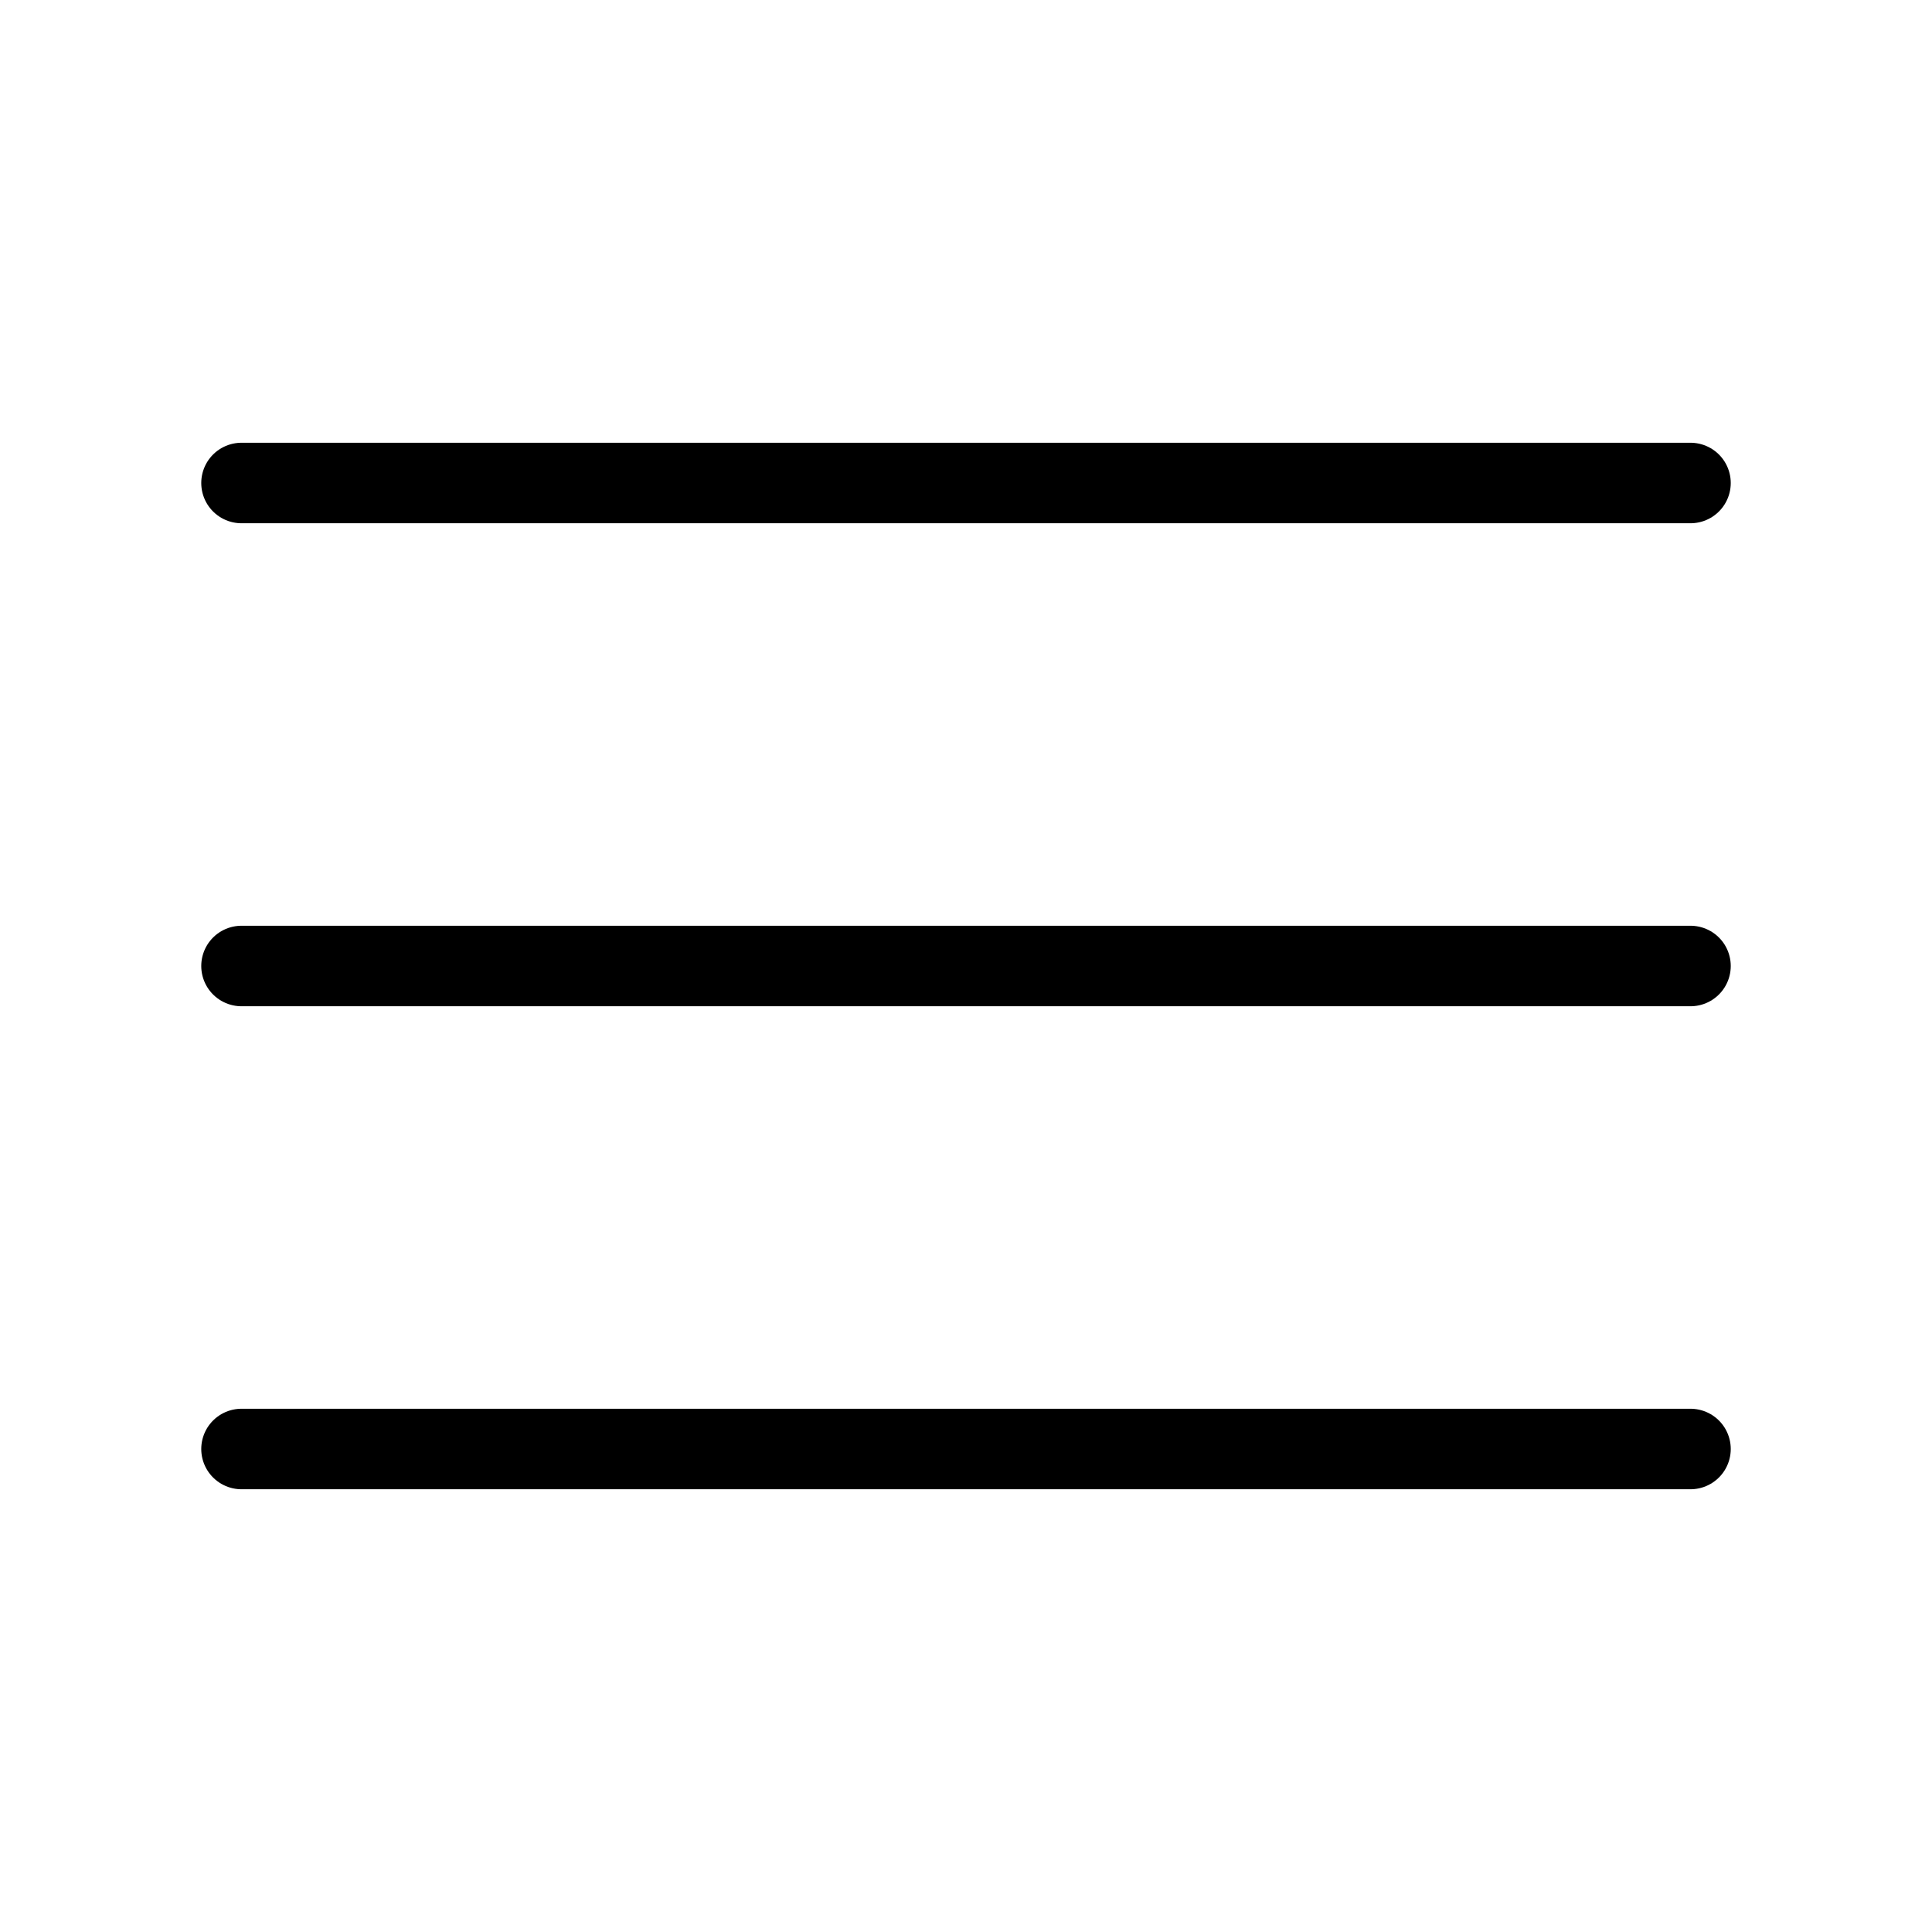
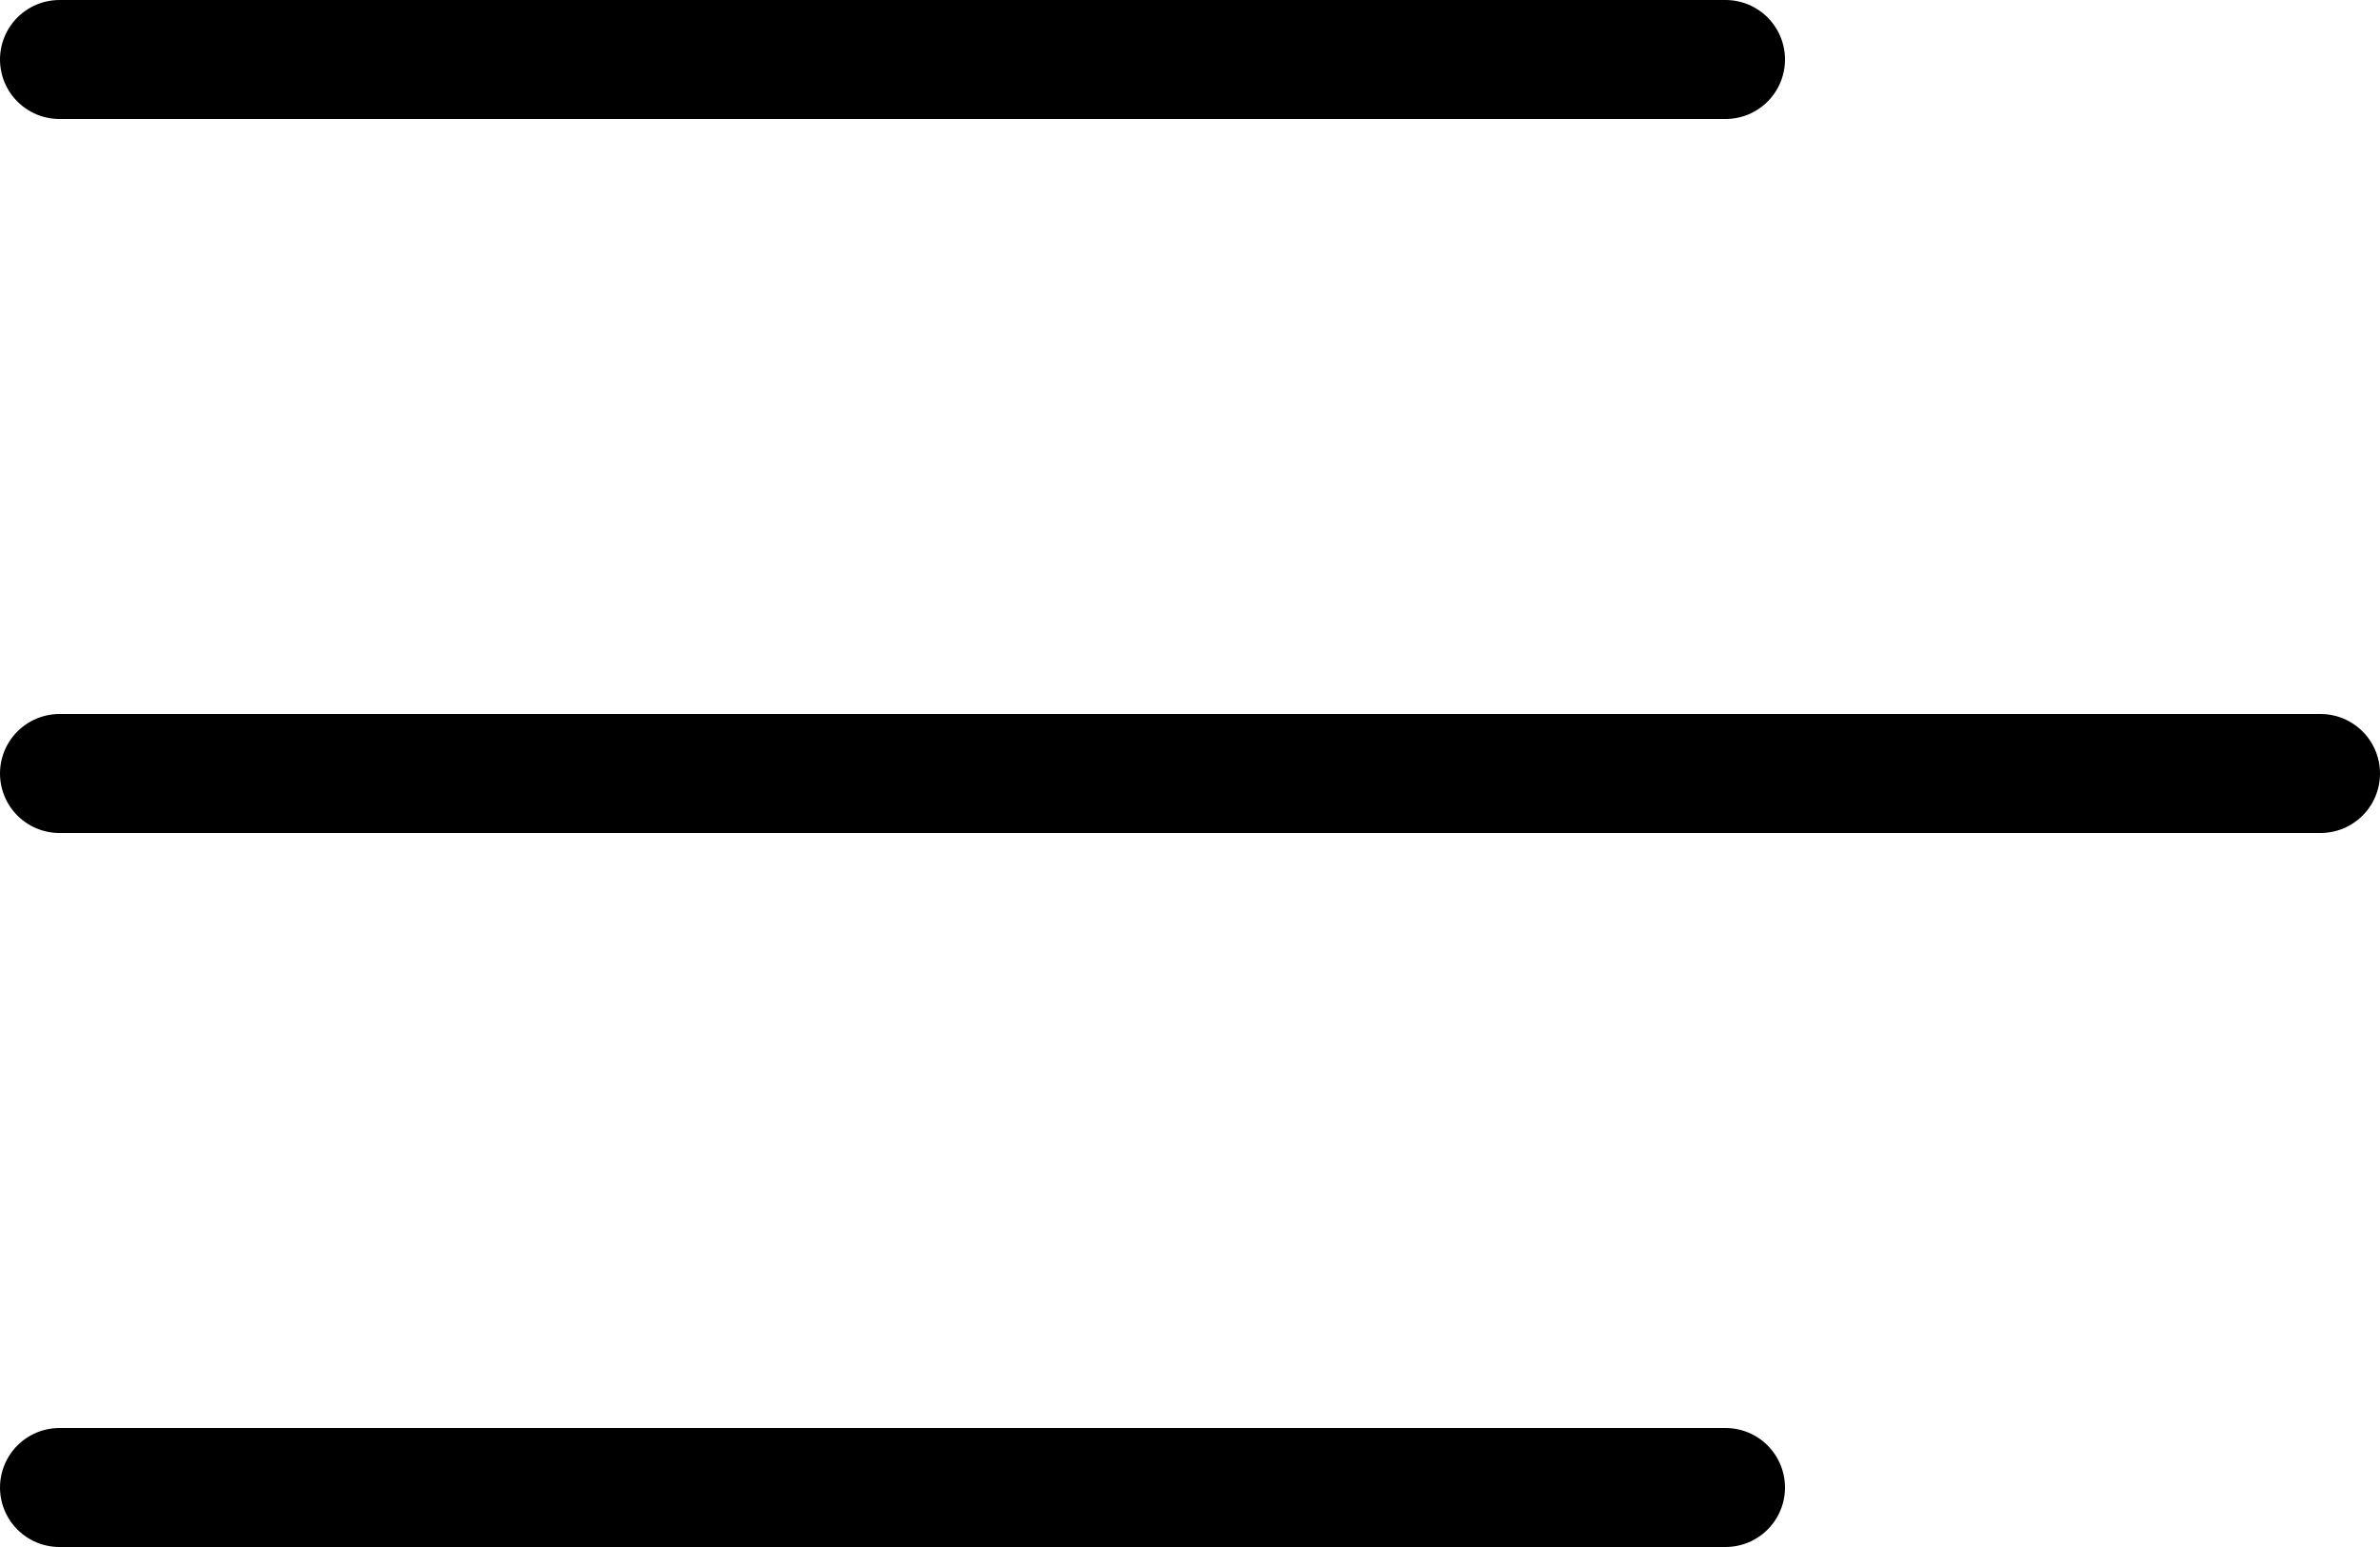
- <svg xmlns="http://www.w3.org/2000/svg" width="24" height="24" viewBox="0 0 24 24" fill="none" stroke="currentColor" stroke-width="1" stroke-linecap="round" stroke-linejoin="round" class="feather feather-menu">
-   <line x1="3" y1="12" x2="21" y2="12" />
-   <line x1="3" y1="6" x2="21" y2="6" />
-   <line x1="3" y1="18" x2="21" y2="18" />
+ <svg xmlns="http://www.w3.org/2000/svg" width="20" height="13" viewBox="0 0 20 13" fill="none">
+   <line x1="0.5" y1="0.5" x2="14.5" y2="0.5" stroke="currentColor" stroke-linecap="round" />
+   <line x1="0.5" y1="6.5" x2="19.5" y2="6.5" stroke="currentColor" stroke-linecap="round" />
+   <line x1="0.5" y1="12.5" x2="14.5" y2="12.5" stroke="currentColor" stroke-linecap="round" />
</svg>
